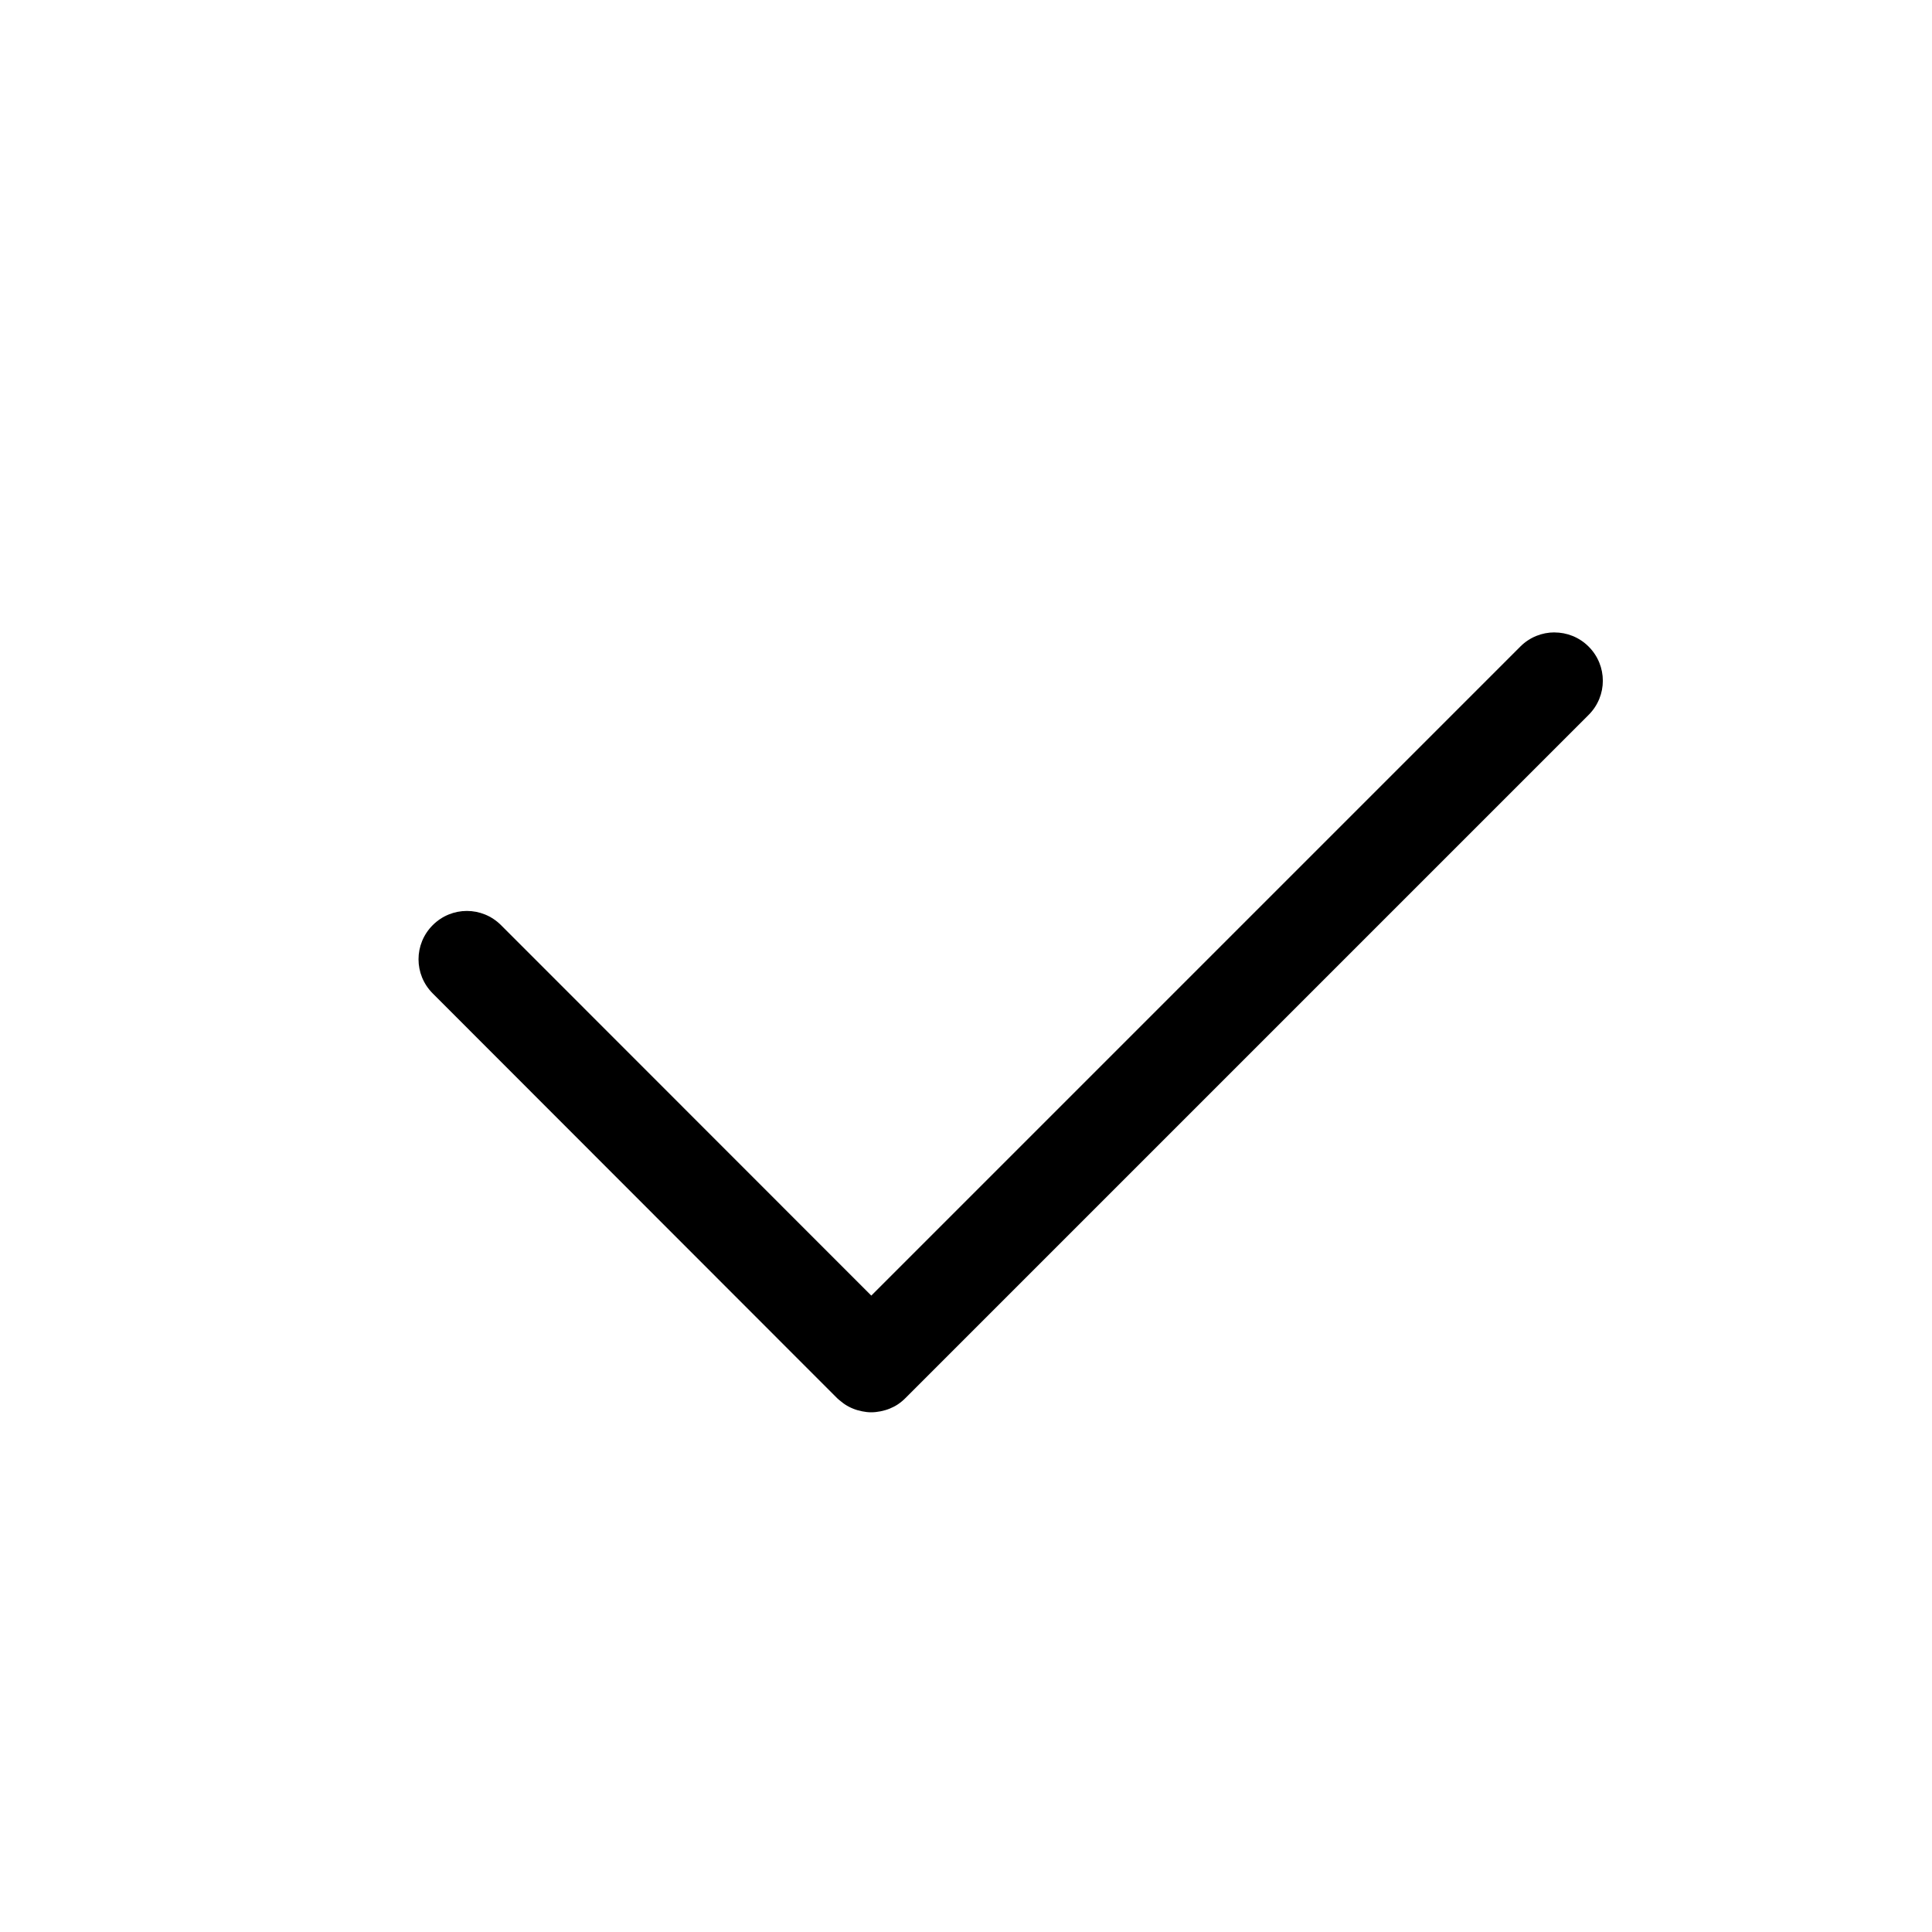
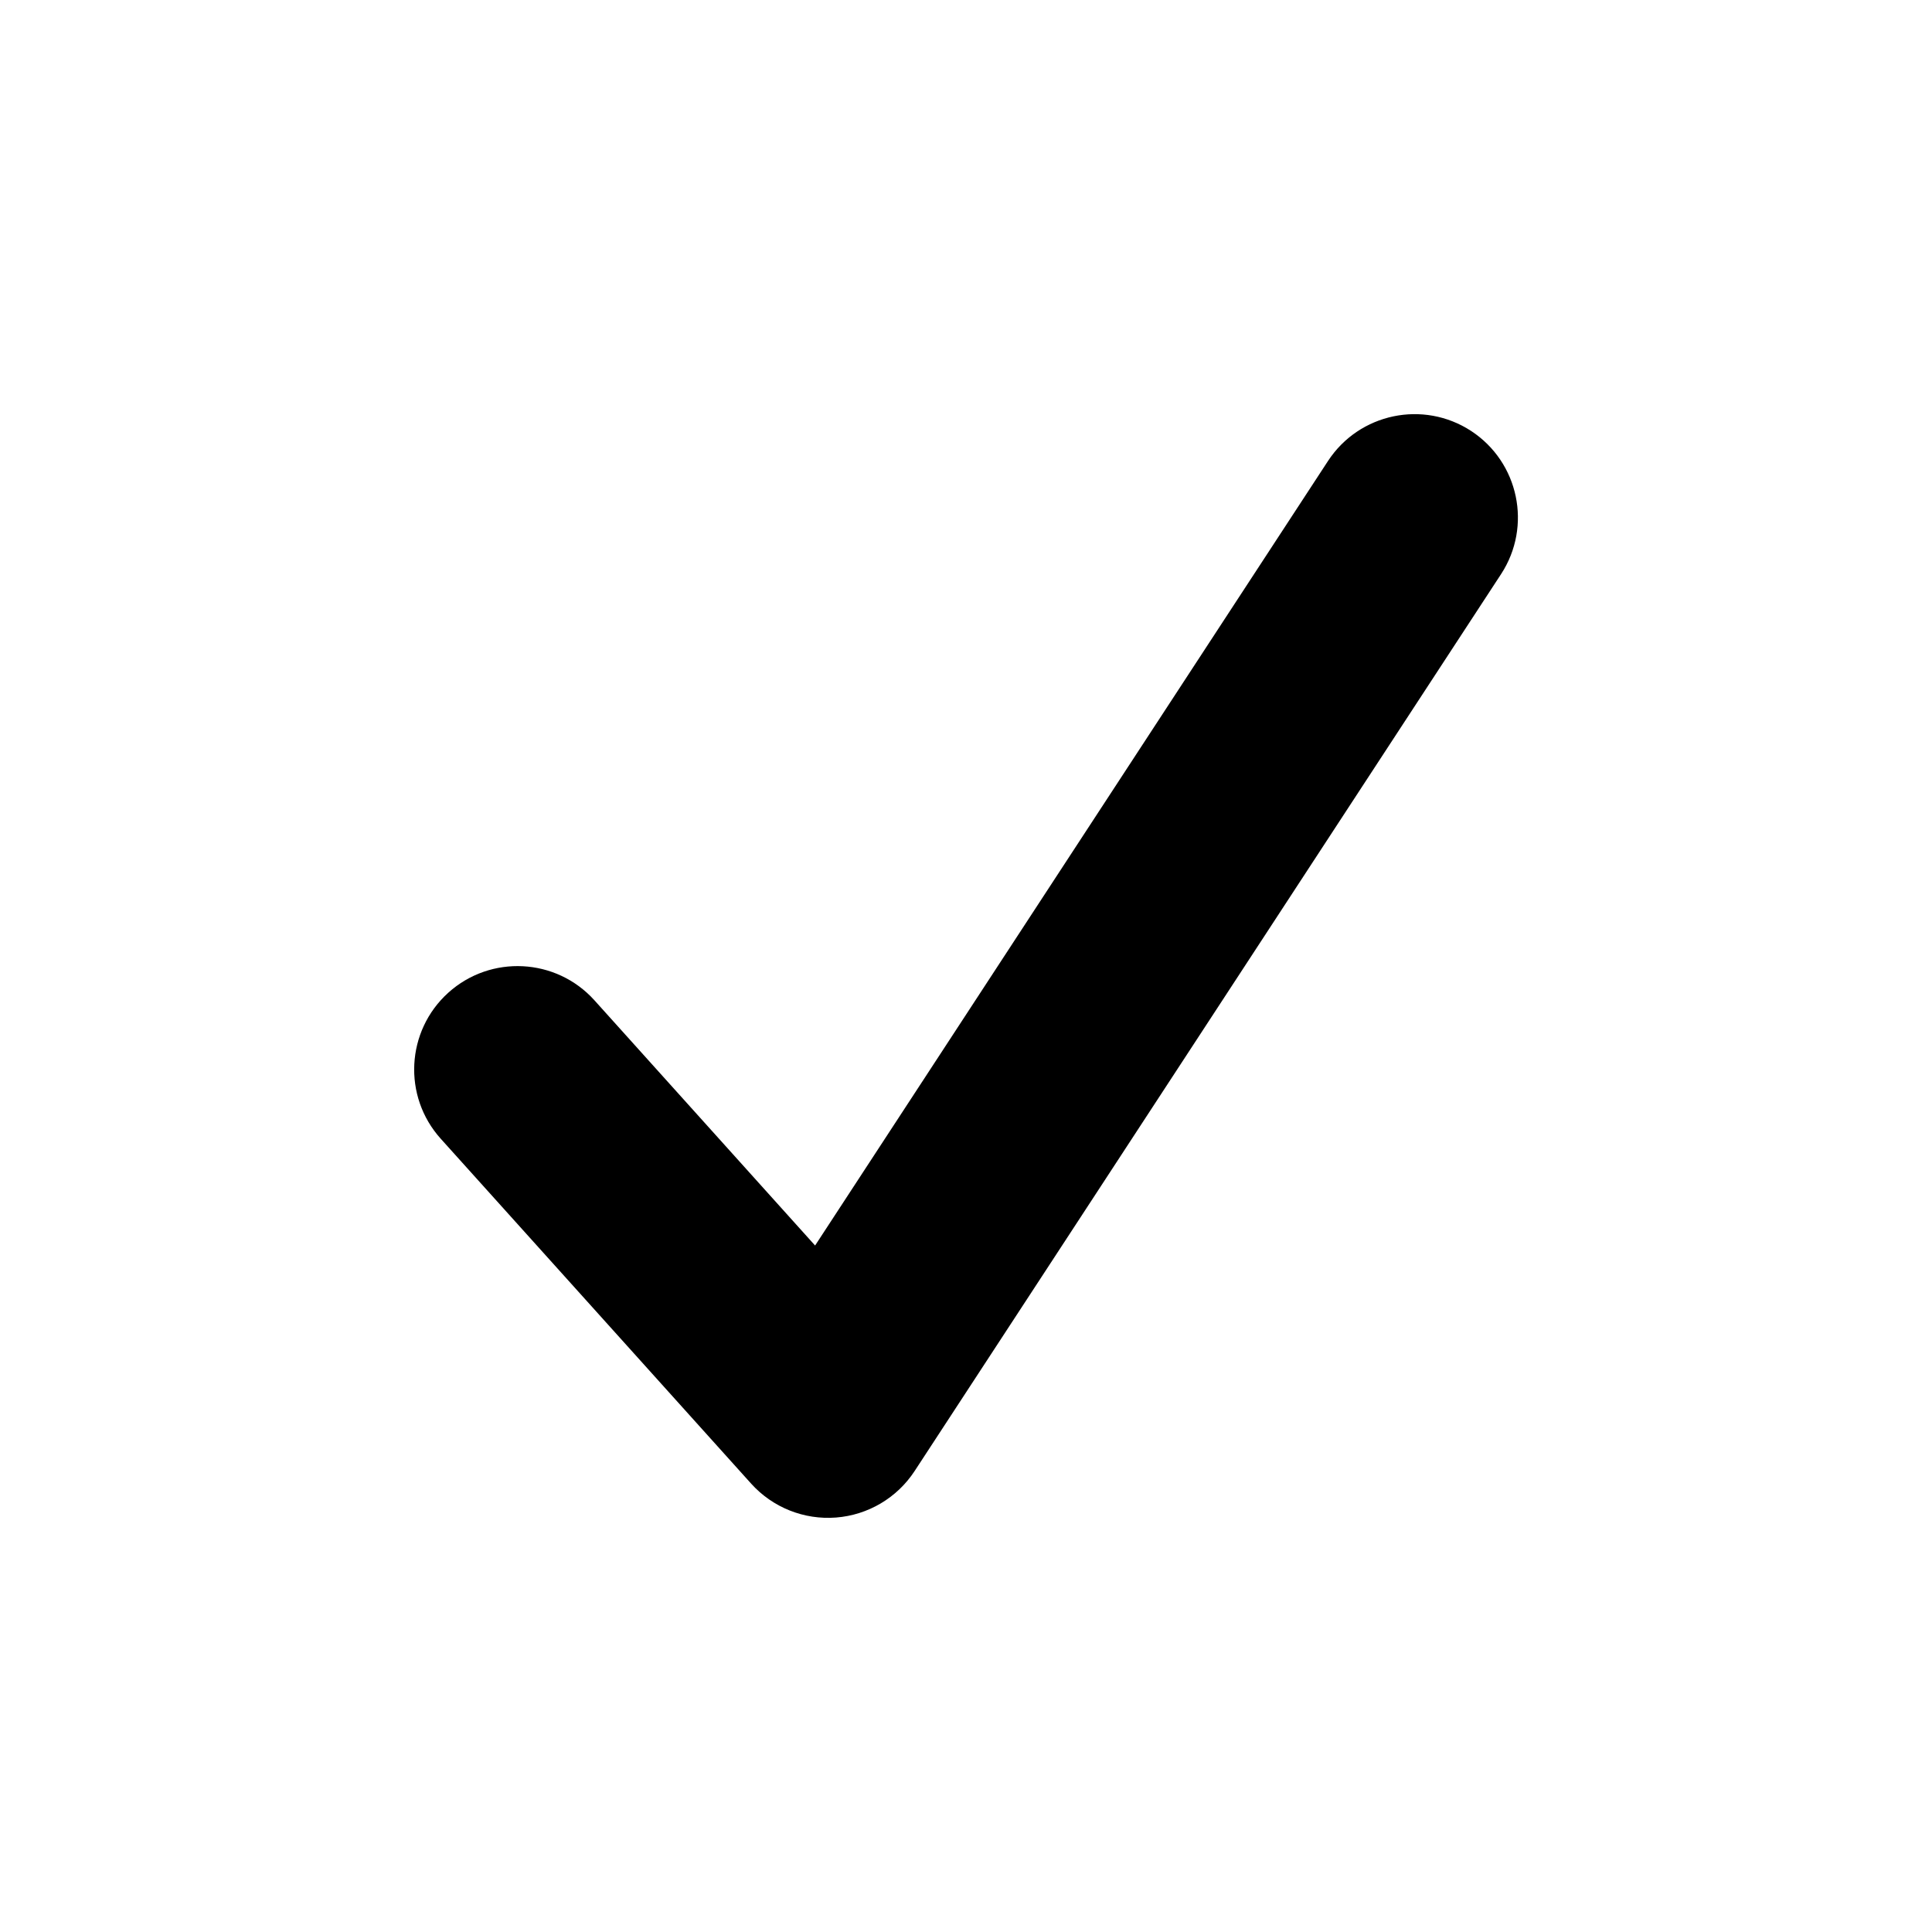
- <svg xmlns="http://www.w3.org/2000/svg" width="40" height="40" version="1.1" viewBox="0 0 40 40" id="svg4">
+ <svg xmlns="http://www.w3.org/2000/svg" width="28" height="28" version="1.1" viewBox="0 0 28 28" id="svg4">
  <defs id="defs8" />
-   <path id="path2" d="m 32.184,13.094 c 0.256,-7e-6 0.511,0.097 0.707,0.293 0.392,0.392 0.392,1.022 0,1.414 l -14.145,14.145 c -0.049,0.049 -0.101,0.092 -0.156,0.129 -0.055,0.037 -0.112,0.065 -0.172,0.09 -0.06,0.024 -0.125,0.042 -0.188,0.055 -0.063,0.012 -0.128,0.02 -0.191,0.02 -0.064,0 -0.125,-0.007 -0.188,-0.02 -0.063,-0.012 -0.127,-0.03 -0.188,-0.055 -0.06,-0.024 -0.116,-0.053 -0.172,-0.09 -0.028,-0.018 -0.056,-0.041 -0.082,-0.062 -0.026,-0.021 -0.054,-0.042 -0.078,-0.066 L 8.959,20.568 c -0.392,-0.392 -0.392,-1.022 1e-6,-1.414 0.392,-0.392 1.022,-0.392 1.414,2e-6 l 7.666,7.67 13.438,-13.438 c 0.196,-0.196 0.451,-0.293 0.707,-0.293 z" style="stroke-width:2" />
+   <path d="m 21.321,6.246 a 1.5,1.5 0 0 0 -2.074,0.434 L 11.813,18.051 8.614,14.496 a 1.5,1.5 0 0 0 -2.117,-0.109 1.5,1.5 0 0 0 -0.109,2.117 l 4.5,5 a 1.5,1.5 0 0 0 2.367,-0.184 l 8.5,-13 a 1.5,1.5 0 0 0 -0.434,-2.074 z" id="path1143" />
</svg>
